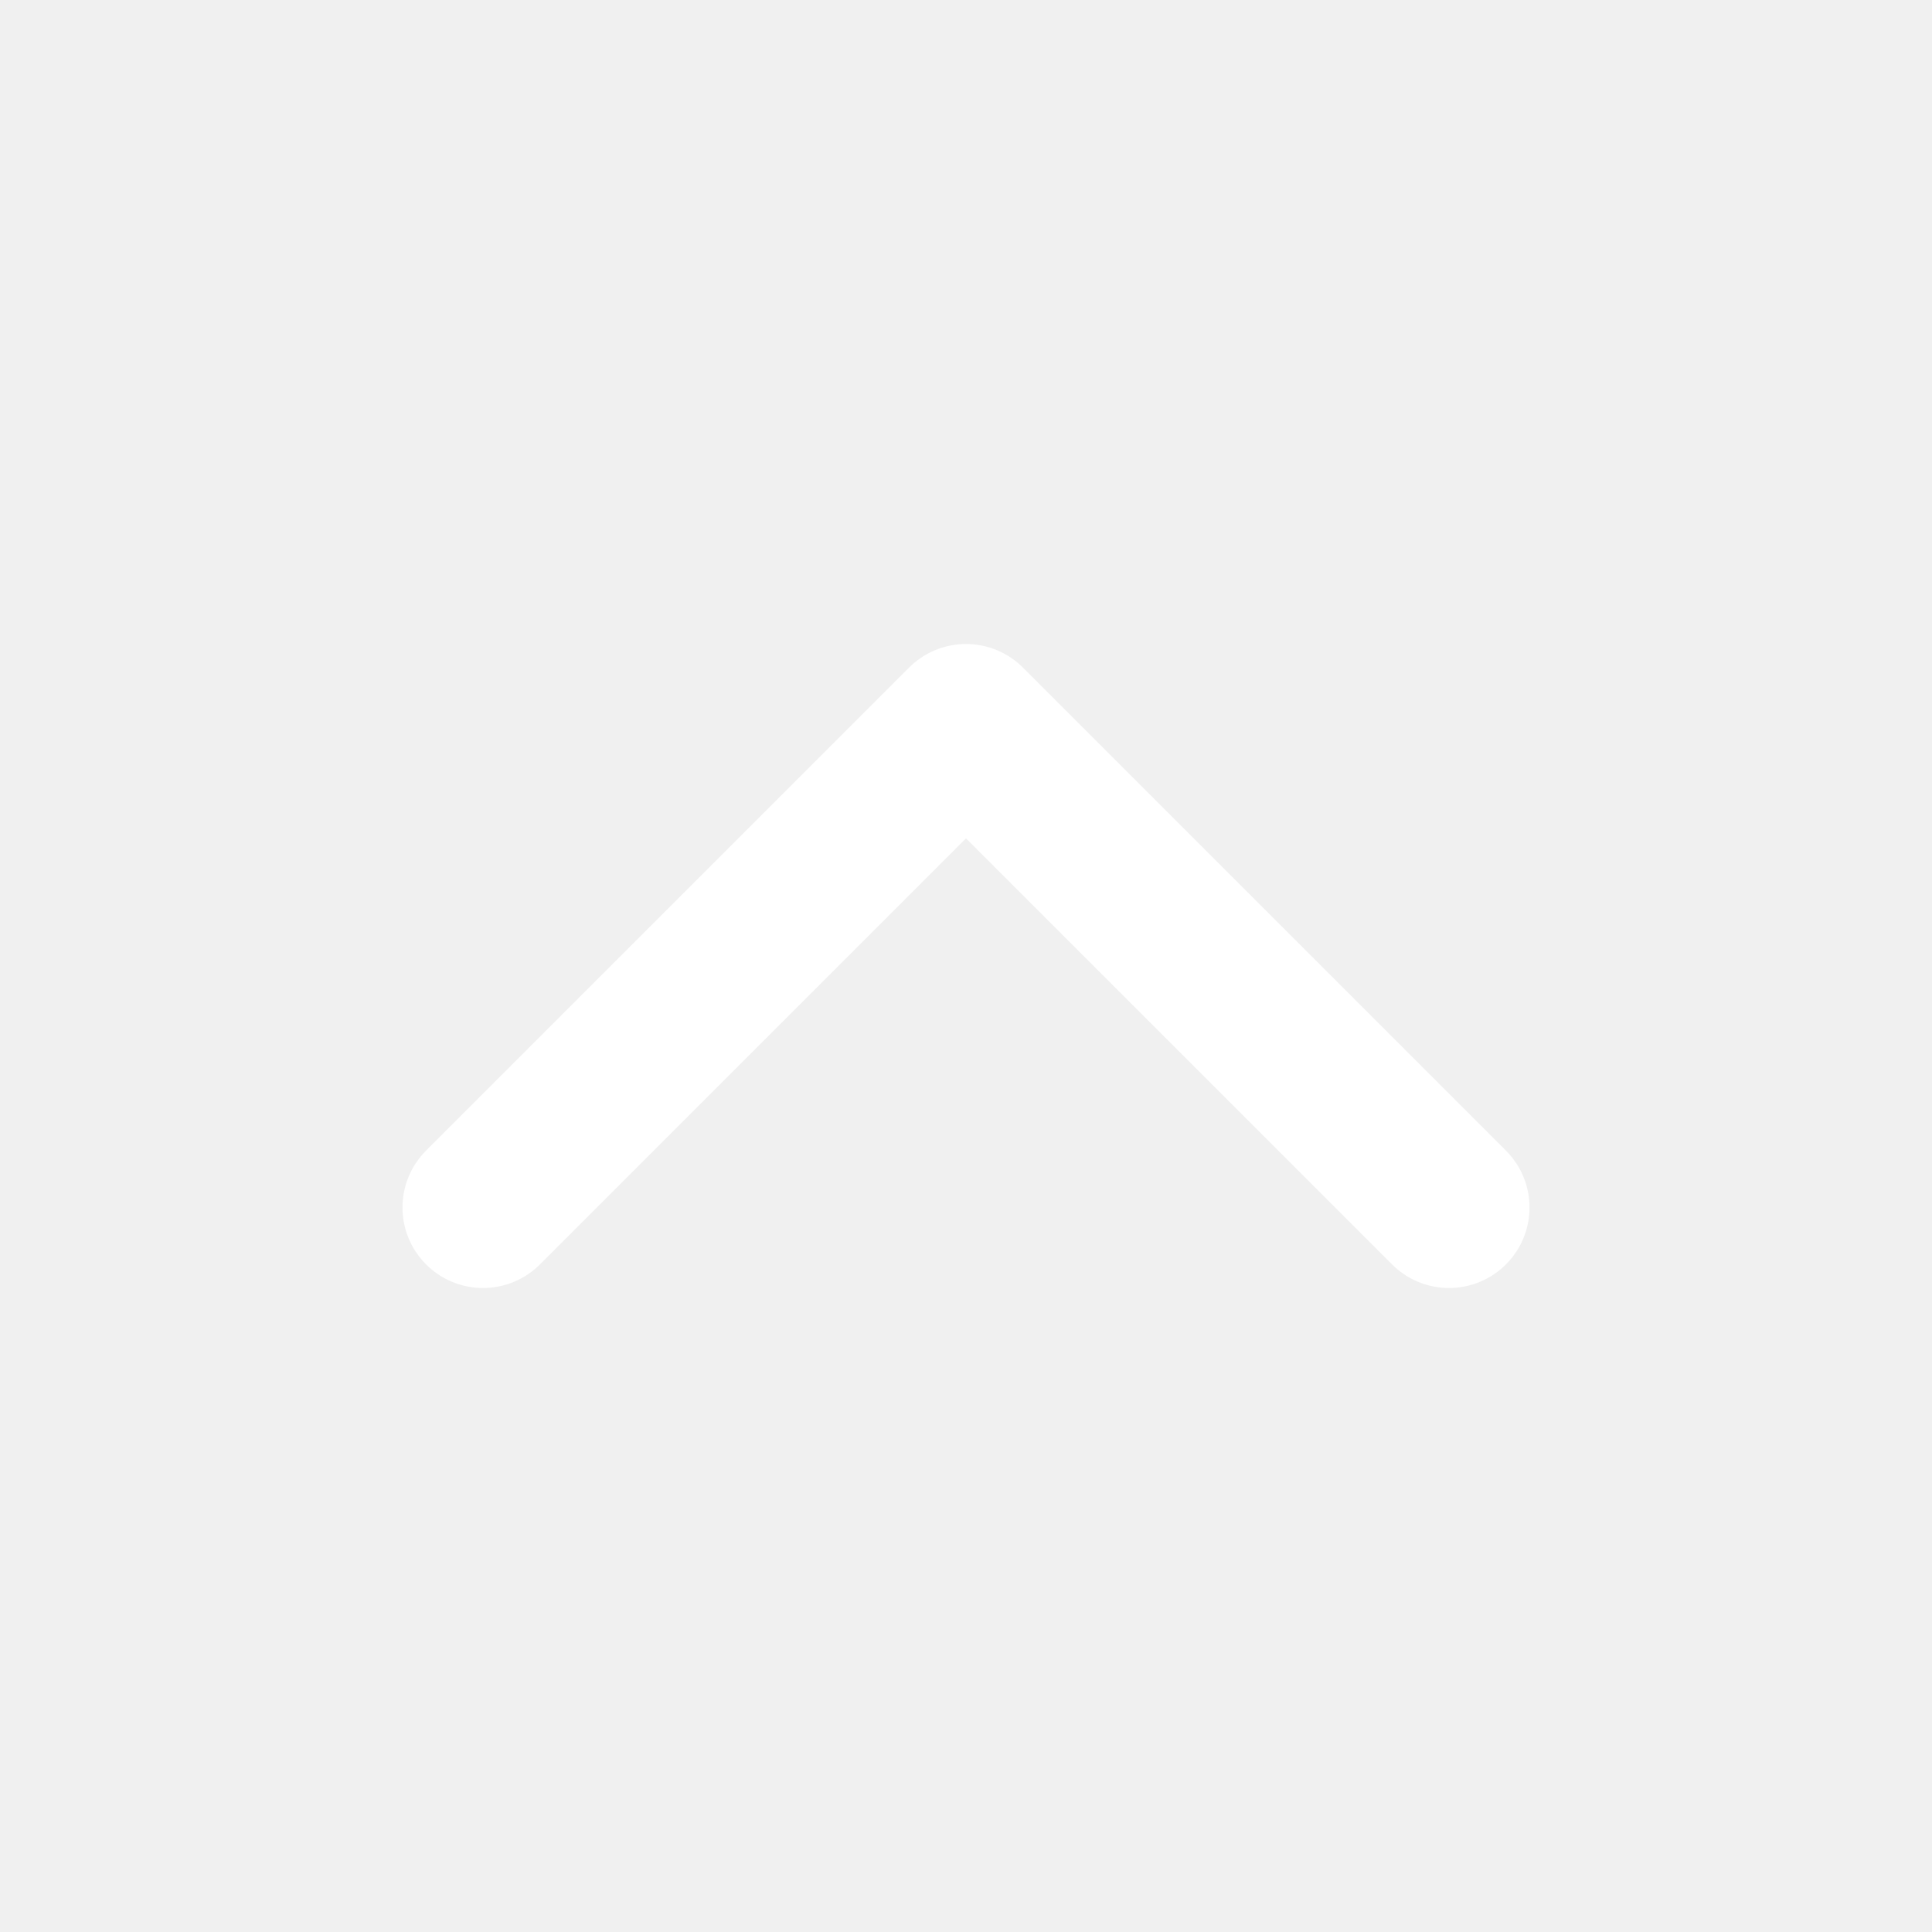
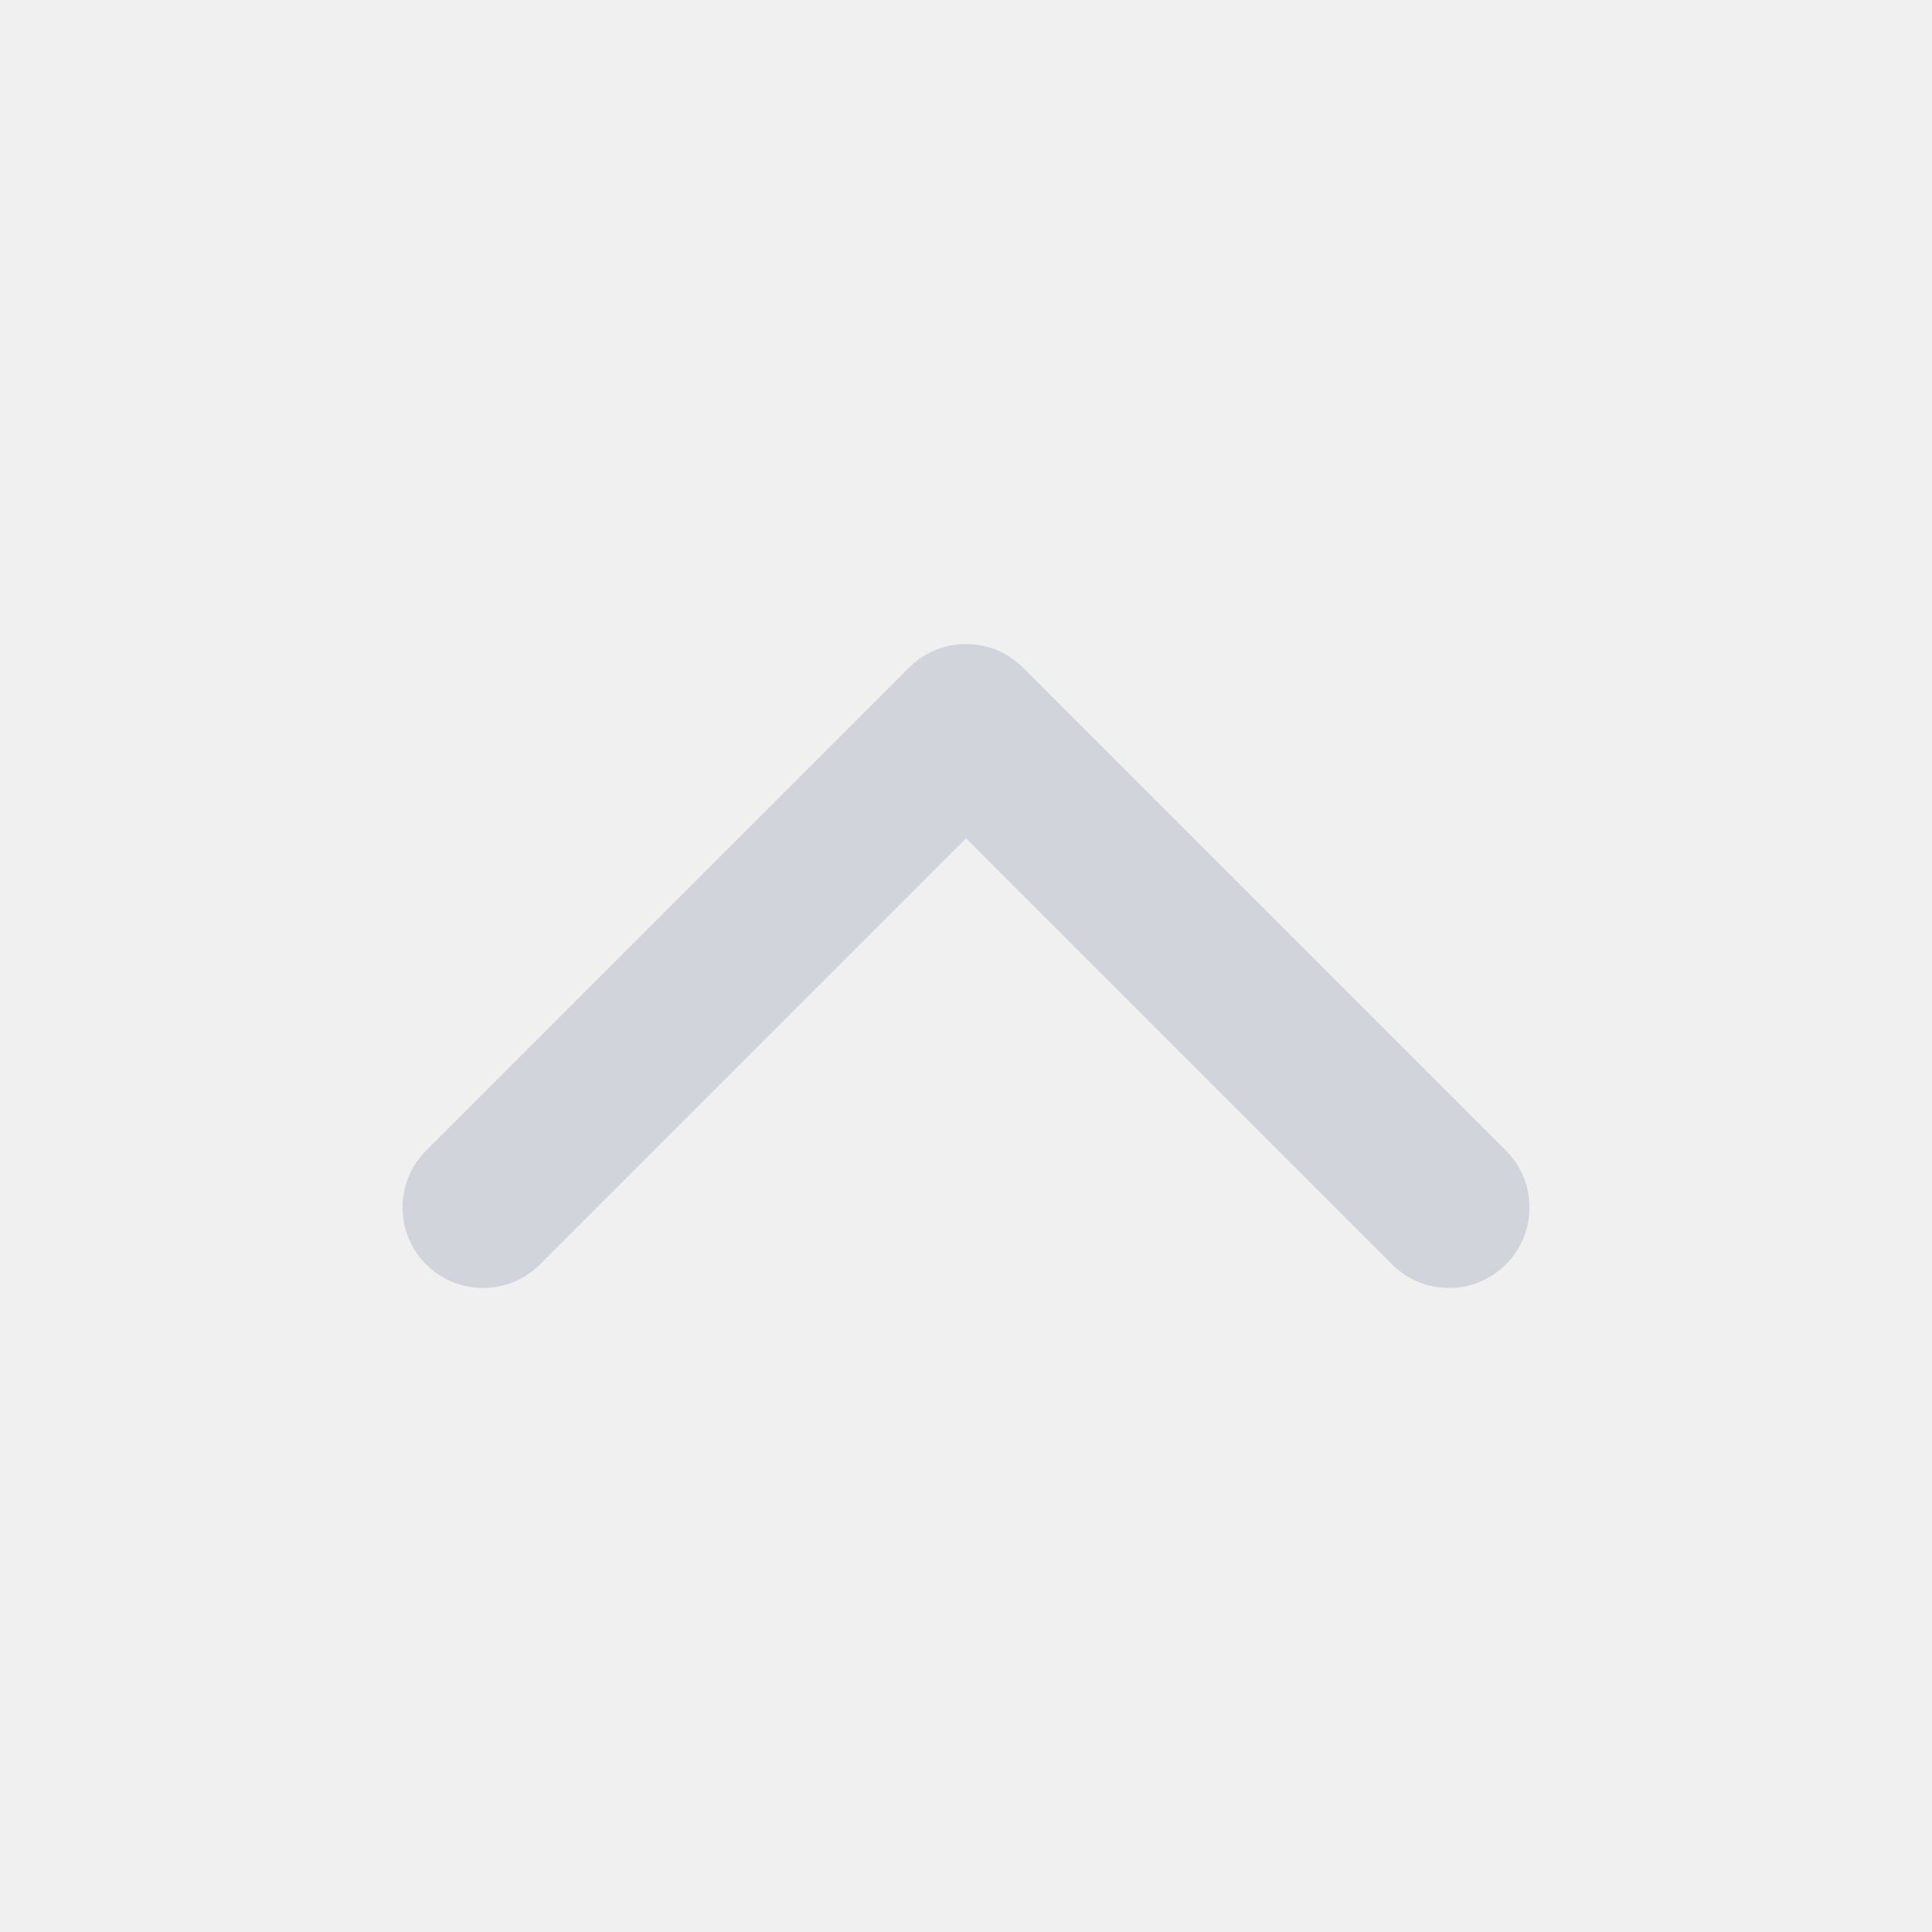
- <svg xmlns="http://www.w3.org/2000/svg" width="24" height="24" viewBox="0 0 24 24" fill="none" stroke="white" stroke-width="2" stroke-linecap="round" stroke-linejoin="round" class="icon icon-tabler icons-tabler-outline icon-tabler-chevron-up">
+ <svg xmlns="http://www.w3.org/2000/svg" width="24" height="24" viewBox="0 0 24 24" fill="none" stroke="#d1d5db" stroke-width="2" stroke-linecap="round" stroke-linejoin="round" class="icon icon-tabler icons-tabler-outline icon-tabler-chevron-up">
  <path stroke="none" d="M0 0h24v24H0z" fill="none" />
  <path d="M6 15l6 -6l6 6" />
</svg>
